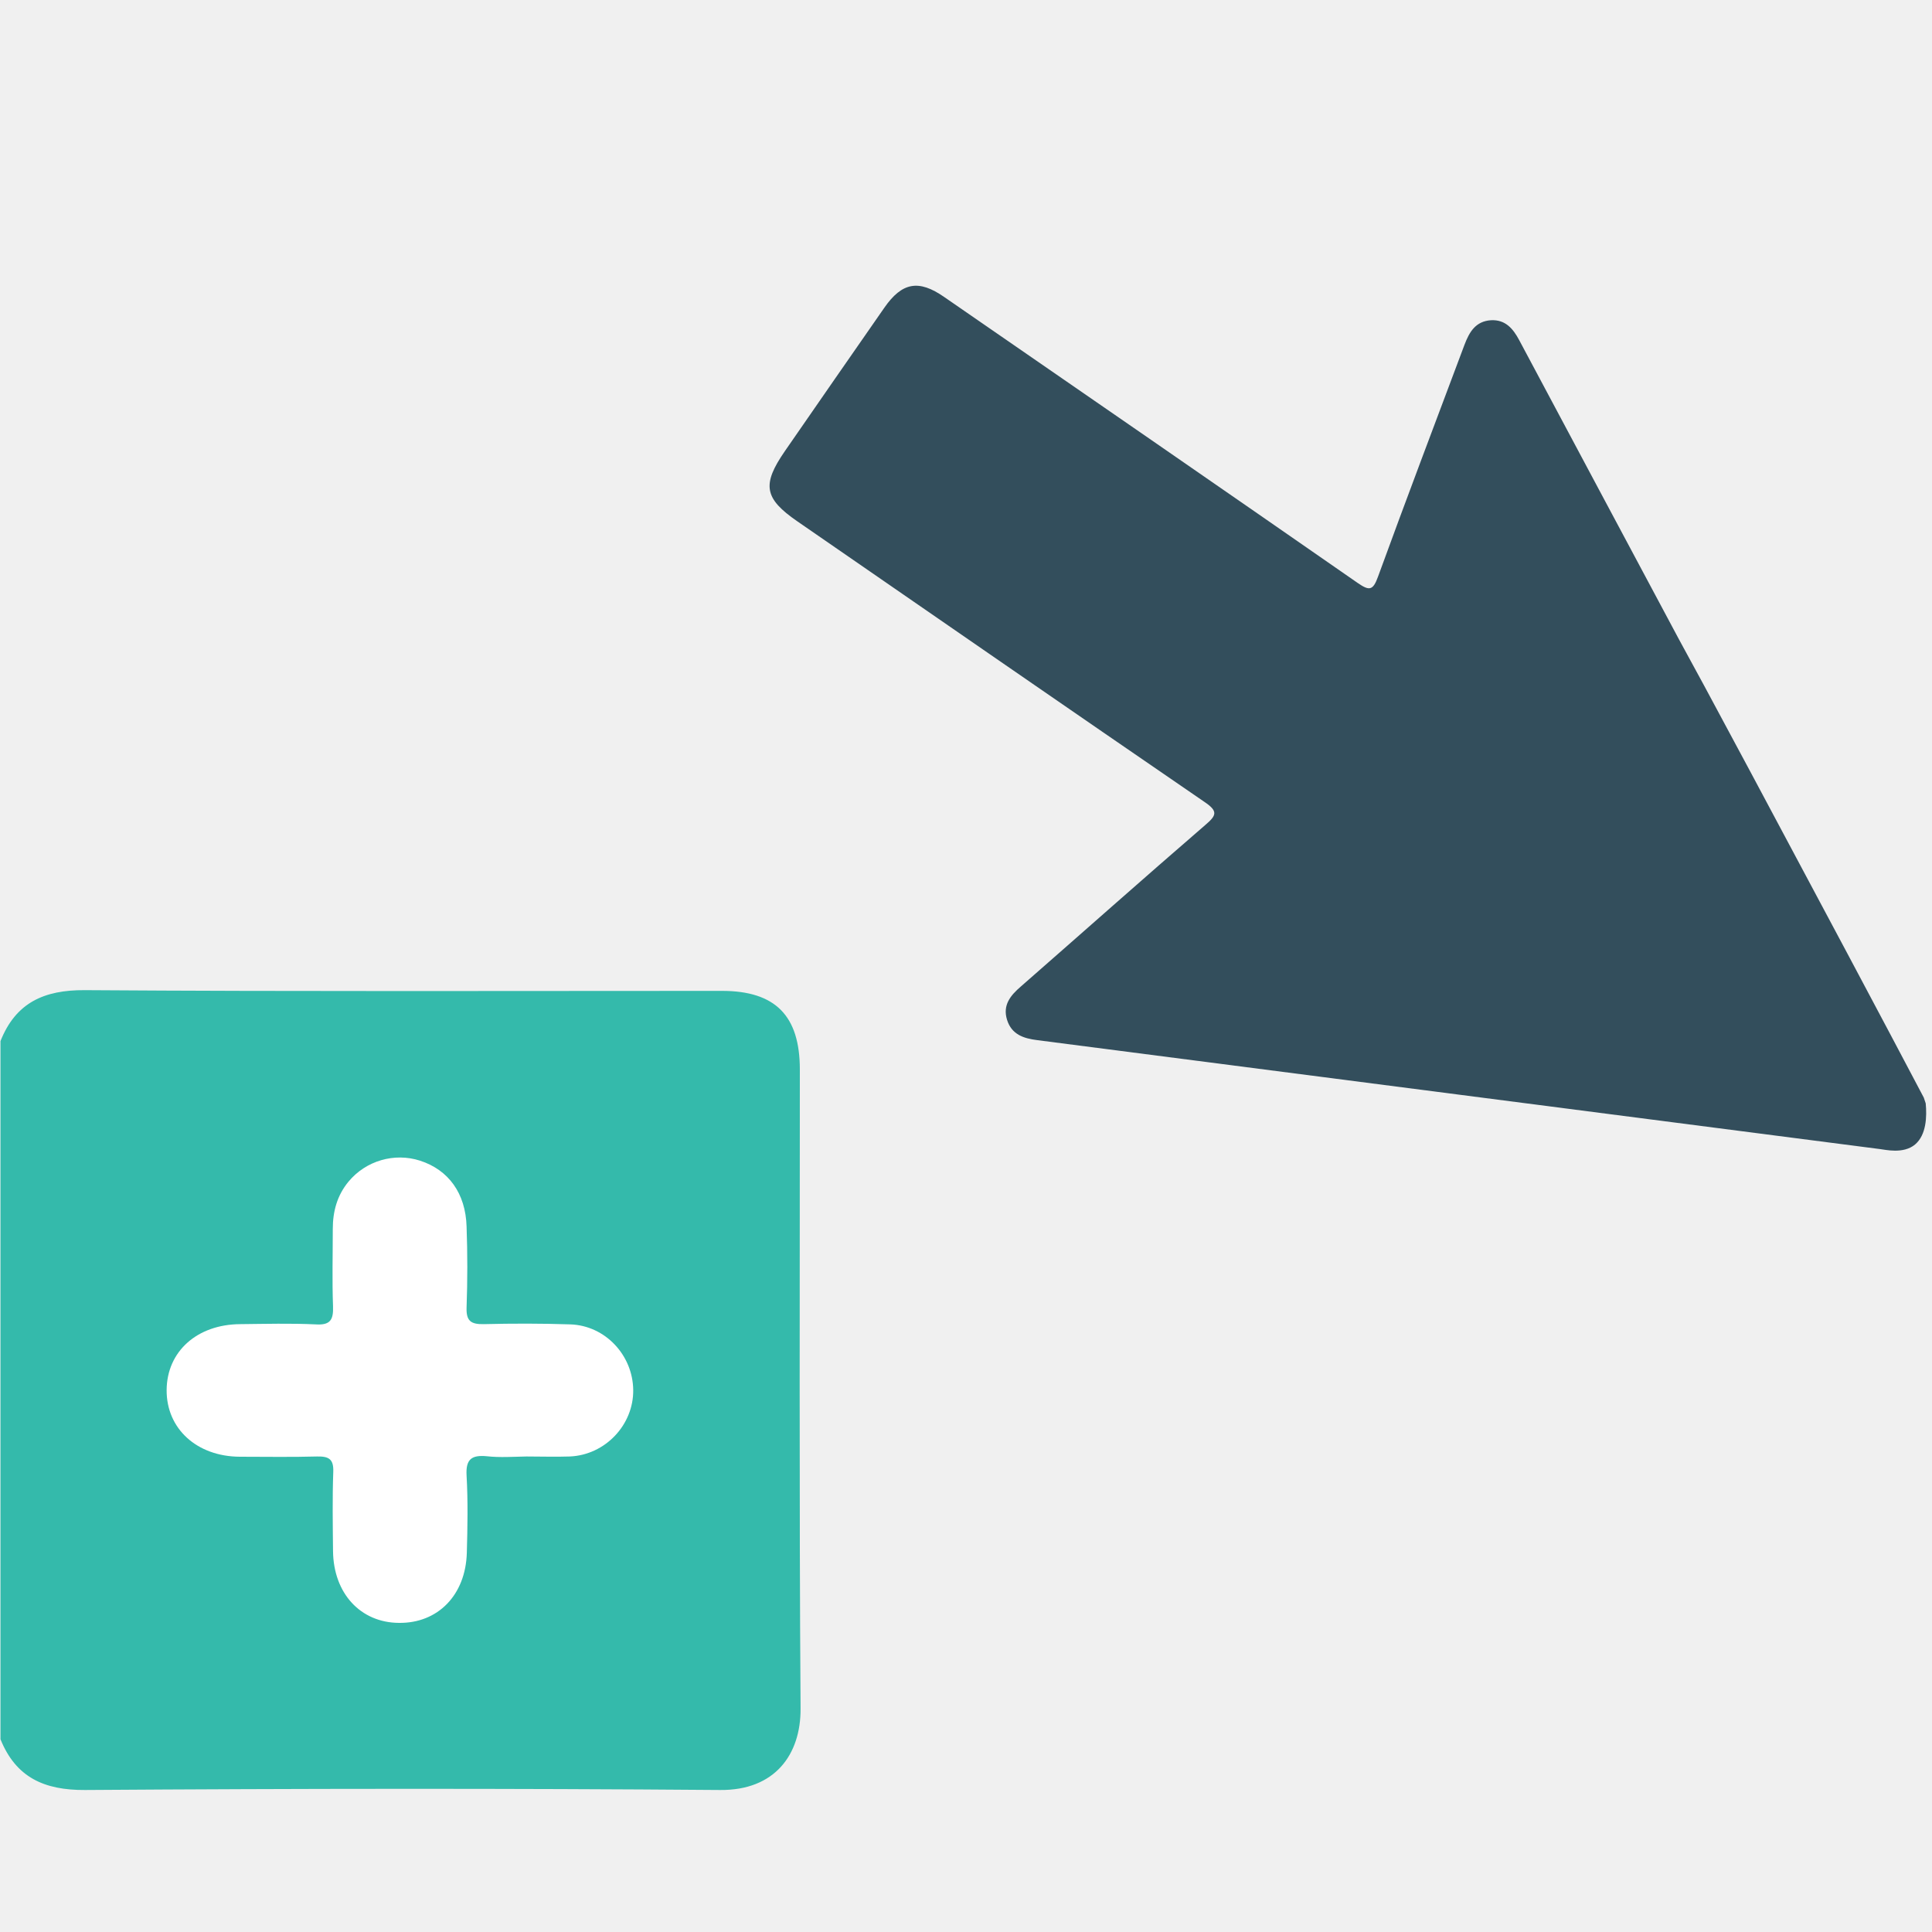
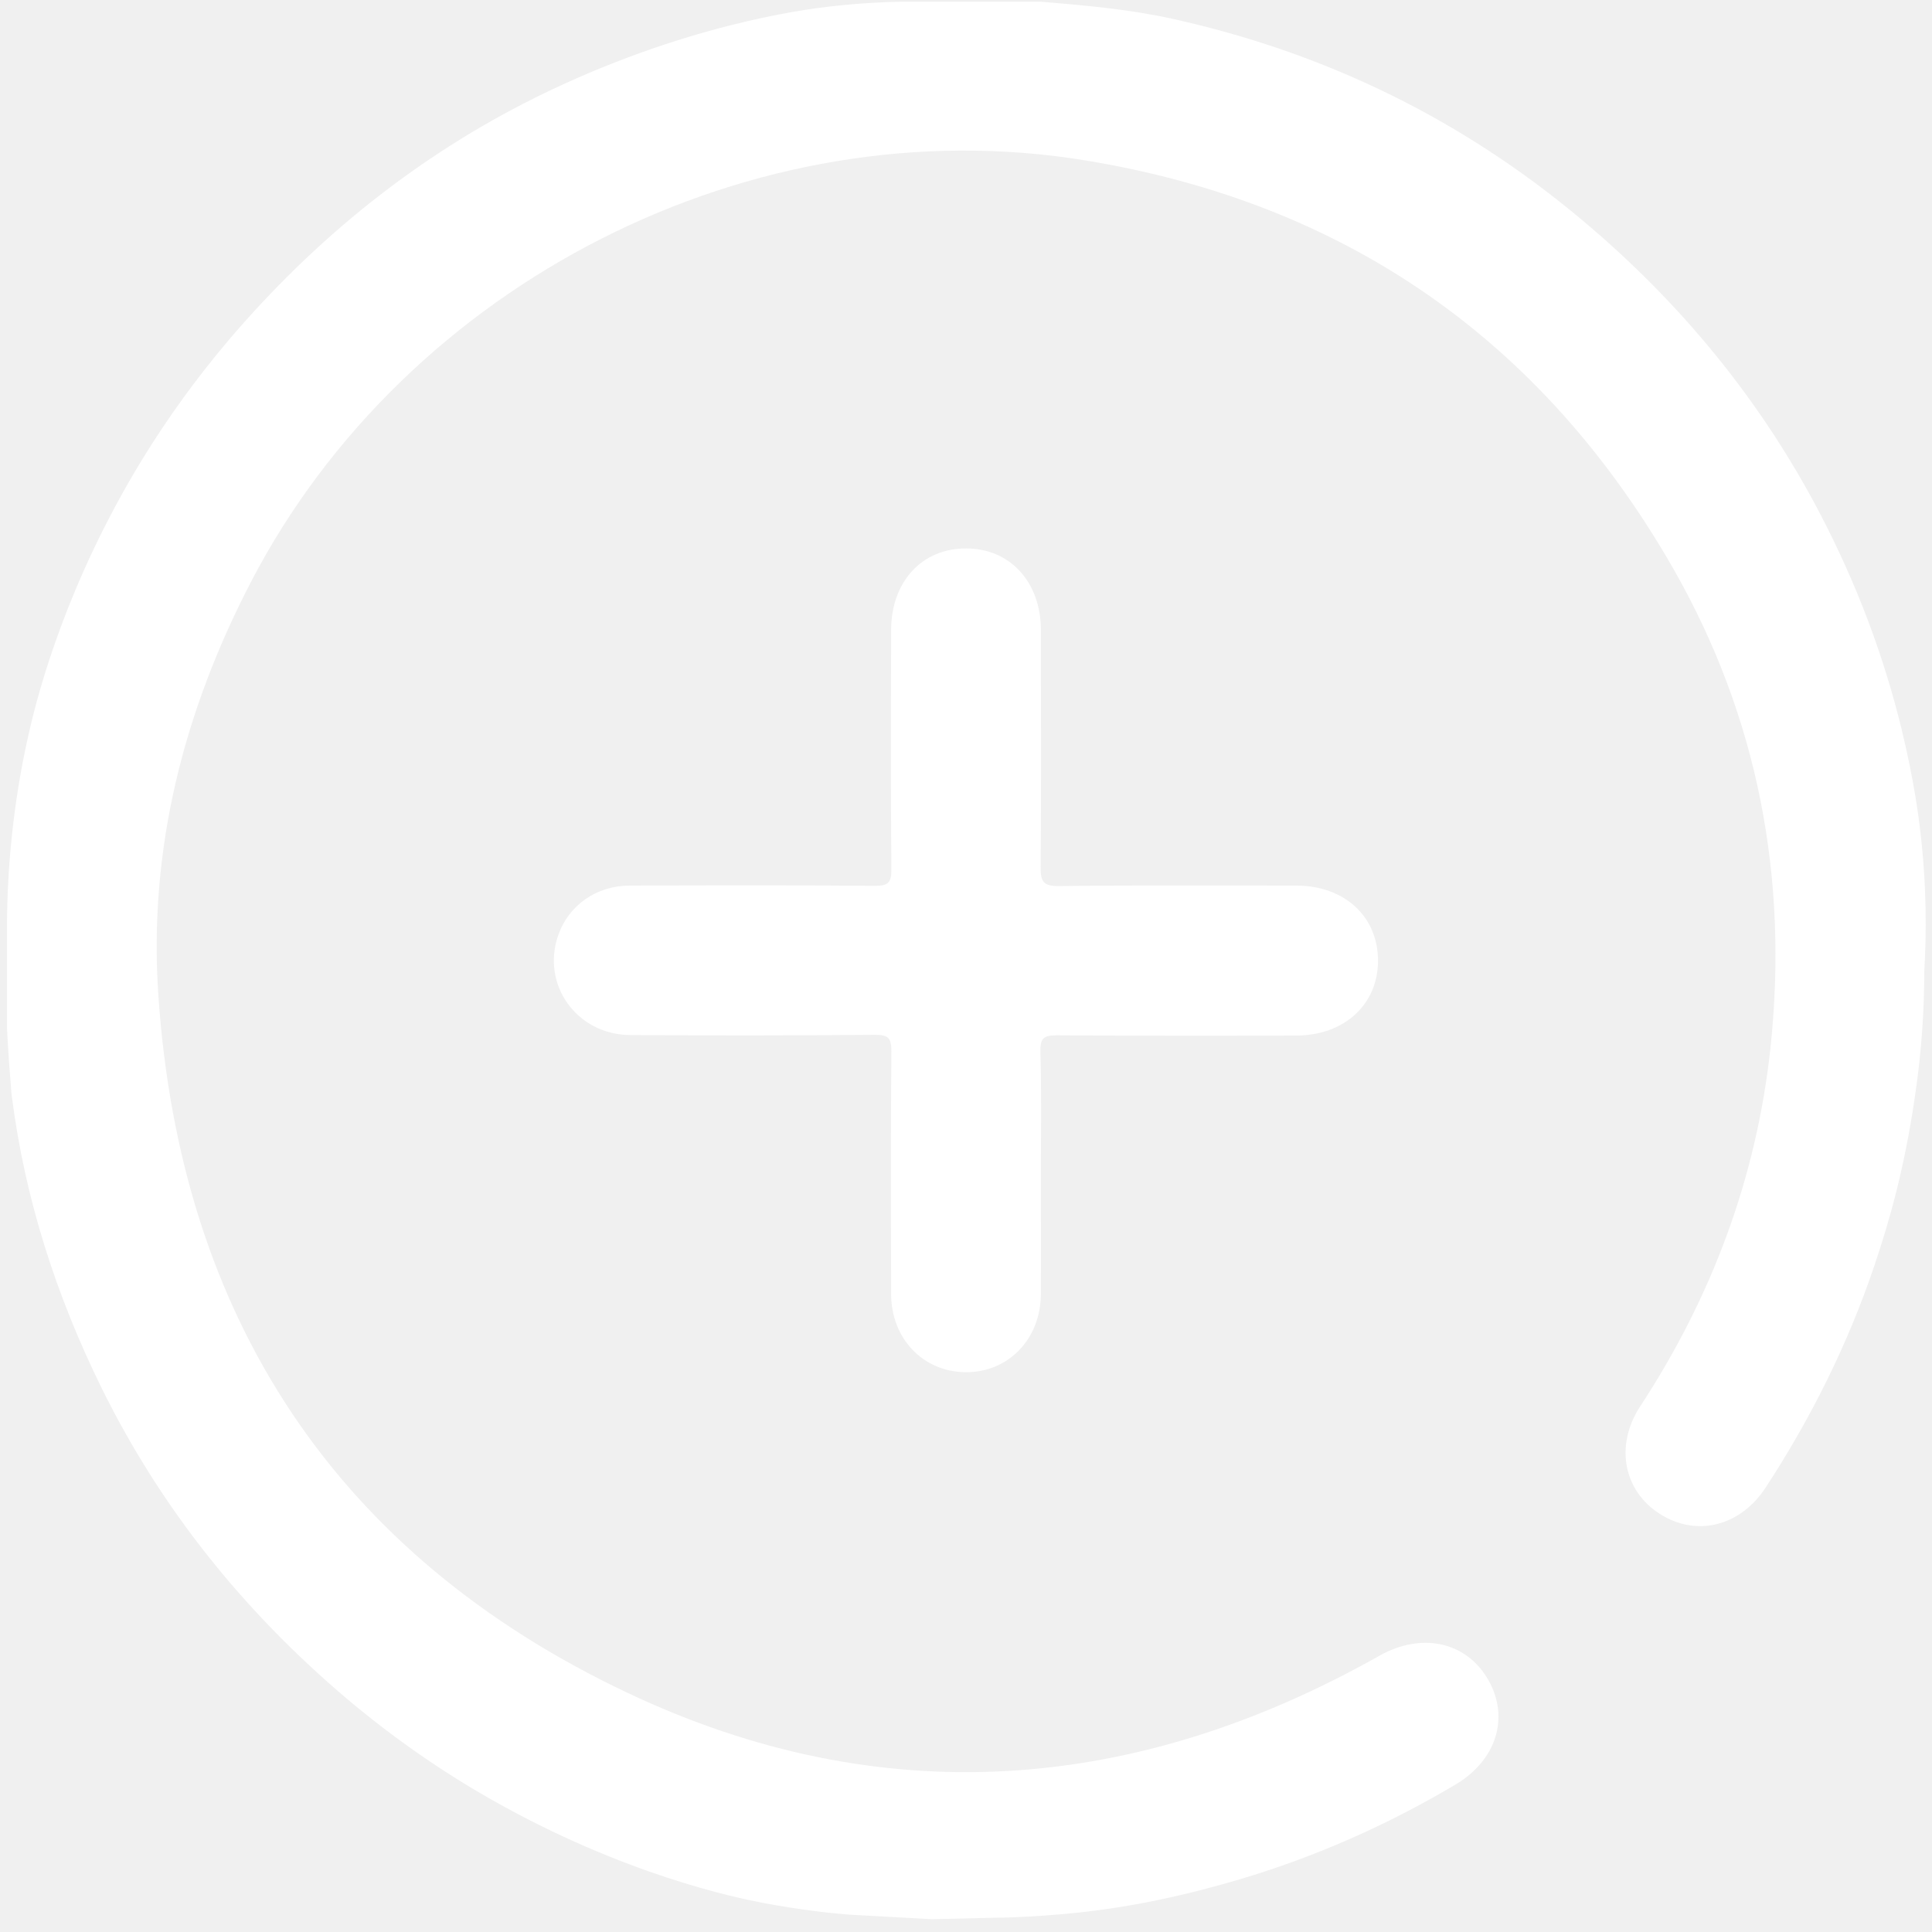
- <svg xmlns="http://www.w3.org/2000/svg" width="80px" height="80px" viewBox="0 0 80 80" fill="none">
-   <g>
-     <g>
-       <path fill="#334E5C" d="M79.74,45.69c0.05,0.54,0.03,1.3-0.44,1.7c-0.49,0.41-1.25,0.21-1.46,0.19    c-11.63-1.5-23.26-3.01-34.89-4.51c-0.56-0.07-1.06-0.23-1.25-0.84c-0.19-0.61,0.14-1.01,0.57-1.38c2.55-2.23,5.08-4.48,7.64-6.69    c0.47-0.4,0.53-0.57-0.03-0.95c-5.63-3.86-11.24-7.74-16.86-11.62c-1.38-0.95-1.48-1.52-0.52-2.91c1.37-1.98,2.74-3.96,4.12-5.94    c0.73-1.05,1.42-1.18,2.48-0.44c5.71,3.94,11.42,7.88,17.12,11.84c0.48,0.33,0.63,0.32,0.84-0.26c1.17-3.21,2.38-6.4,3.58-9.6    c0.2-0.53,0.46-0.98,1.1-1.02c0.59-0.03,0.91,0.34,1.17,0.83c2.2,4.13,4.41,8.26,6.61,12.38c0.5,0.94-0.02-0.12,6.98,13.02    c1.33,2.5,2.43,4.57,3.16,5.96C79.68,45.52,79.71,45.6,79.74,45.69z" />
-       <path fill="#34BAAB" d="M0.02,72.02c0.64,1.58,1.81,2.11,3.5,2.1c8.77-0.06,17.53-0.07,26.3,0c2.27,0.02,3.34-1.47,3.33-3.37    c-0.06-8.82-0.03-17.64-0.03-26.46c0-2.23-1.01-3.26-3.23-3.26c-8.79,0-17.58,0.03-26.38-0.03c-1.69-0.01-2.86,0.52-3.49,2.11    C0.02,52.76,0.02,62.39,0.02,72.02z" />
-       <path fill="#FFFFFF" d="M21.8,60.31c0.6,0,1.2,0.02,1.79,0c1.47-0.06,2.65-1.31,2.63-2.76c-0.02-1.44-1.16-2.66-2.6-2.71    c-1.2-0.04-2.39-0.04-3.59-0.01c-0.53,0.01-0.73-0.13-0.71-0.69c0.04-1.12,0.04-2.24,0-3.35c-0.04-1.38-0.75-2.35-1.93-2.73    c-1.06-0.34-2.24,0-2.96,0.87c-0.47,0.57-0.65,1.23-0.65,1.96c0,1.07-0.03,2.13,0.01,3.2c0.02,0.56-0.11,0.79-0.72,0.75    c-1.04-0.05-2.08-0.02-3.12-0.01c-1.79,0.01-3.04,1.13-3.05,2.73c-0.01,1.6,1.25,2.75,3.03,2.76c1.07,0,2.13,0.02,3.2-0.01    c0.49-0.01,0.69,0.11,0.67,0.64c-0.04,1.09-0.02,2.18-0.01,3.28c0.02,1.75,1.14,2.96,2.73,2.97c1.61,0.02,2.76-1.15,2.81-2.9    c0.03-1.07,0.05-2.14-0.01-3.2c-0.04-0.68,0.21-0.86,0.84-0.8C20.7,60.36,21.25,60.32,21.8,60.31    C21.8,60.32,21.8,60.31,21.8,60.31z" />
-     </g>
-   </g>
+ <svg xmlns="http://www.w3.org/2000/svg" width="76px" height="76px" viewBox="0 0 80 80" fill="none">
+   <path fill="#FFFFFF" d="M79.28,45.49c-0.43,2.9-1.02,5-1.67,6.93c-1.09,3.22-2.6,6.27-4.5,9.18c-1.05,1.6-2.85,2.05-4.36,1.1  c-1.52-0.95-1.9-2.84-0.83-4.47c2.96-4.52,4.81-9.46,5.39-14.83c0.75-7.03-0.51-13.7-4.02-19.85C63.87,14.08,55.71,8.4,44.93,6.64  C31.18,4.39,16.83,11.7,10.39,24.1c-2.8,5.39-4.25,11.11-3.83,17.15c0.91,13.3,7.37,23.14,19.41,28.84  c10.51,4.98,21.03,4.18,31.15-1.53c1.74-0.98,3.59-0.59,4.5,0.99c0.9,1.56,0.35,3.34-1.36,4.35c-2.85,1.69-5.83,3-8.93,3.92  c-3.85,1.14-6.44,1.38-8.09,1.5c-0.87,0.06-1.6,0.09-2.12,0.09c-0.84,0.02-1.69,0.04-2.53,0.06c-1.15-0.06-2.3-0.13-3.45-0.19  c-0.86-0.07-2.08-0.21-3.52-0.48c-1.17-0.22-5.79-1.18-11.23-4.26c-2.12-1.2-4.13-2.6-6.04-4.21c-4.25-3.6-7.68-7.86-10.14-12.85  c-1.88-3.82-3.18-7.84-3.72-12.08c-0.03-0.22-0.04-0.45-0.04-0.45c-0.08-0.95-0.13-1.76-0.16-2.38c0-1.5,0-3,0-4.5  c0.04-3.29,0.5-6,0.96-7.95c0.35-1.49,1.52-6.01,4.66-11.13c1.05-1.71,2.24-3.35,3.57-4.92c3.58-4.2,7.79-7.6,12.73-10.05  c6.03-2.98,11.09-3.63,12.15-3.75c1.23-0.14,2.26-0.19,2.99-0.2c0.41,0,0.83,0,1.24,0c0.93,0,1.86,0,2.79,0c0.47,0,0.93,0,1.4,0  c0.1,0,0.21,0,0.31,0c1.82,0.15,3.63,0.31,5.42,0.7c6.35,1.4,12.02,4.16,17,8.34c4.08,3.42,7.41,7.47,9.87,12.19  c1.49,2.86,2.62,5.84,3.37,8.93c0.51,2.1,0.71,3.7,0.75,4.06c0.29,2.37,0.27,4.4,0.18,5.94C79.68,41.66,79.59,43.45,79.28,45.49z" />
+   <path fill="#FFFFFF" d="M43.1,48.63c0,1.65,0.01,3.31,0,4.96c-0.01,1.87-1.36,3.25-3.13,3.23c-1.74-0.02-3.06-1.38-3.07-3.22  c-0.01-3.36-0.02-6.72,0.01-10.07c0-0.54-0.12-0.68-0.67-0.68c-3.38,0.03-6.77,0.03-10.15,0.01c-2.21-0.02-3.68-2.08-2.98-4.12  c0.43-1.25,1.58-2.07,2.97-2.07c3.38-0.01,6.77-0.02,10.15,0.01c0.54,0,0.68-0.12,0.68-0.67c-0.03-3.31-0.02-6.61-0.01-9.92  c0-2.01,1.29-3.4,3.13-3.38c1.8,0.01,3.07,1.4,3.07,3.37c0,3.28,0.02,6.56-0.01,9.84c0,0.58,0.11,0.77,0.74,0.77  c3.28-0.04,6.56-0.02,9.84-0.02c2.01,0,3.4,1.29,3.39,3.13c-0.01,1.8-1.4,3.07-3.37,3.08c-3.31,0.01-6.61,0.01-9.92-0.01  c-0.53,0-0.7,0.1-0.69,0.66C43.13,45.22,43.1,46.93,43.1,48.63z" />
</svg>
